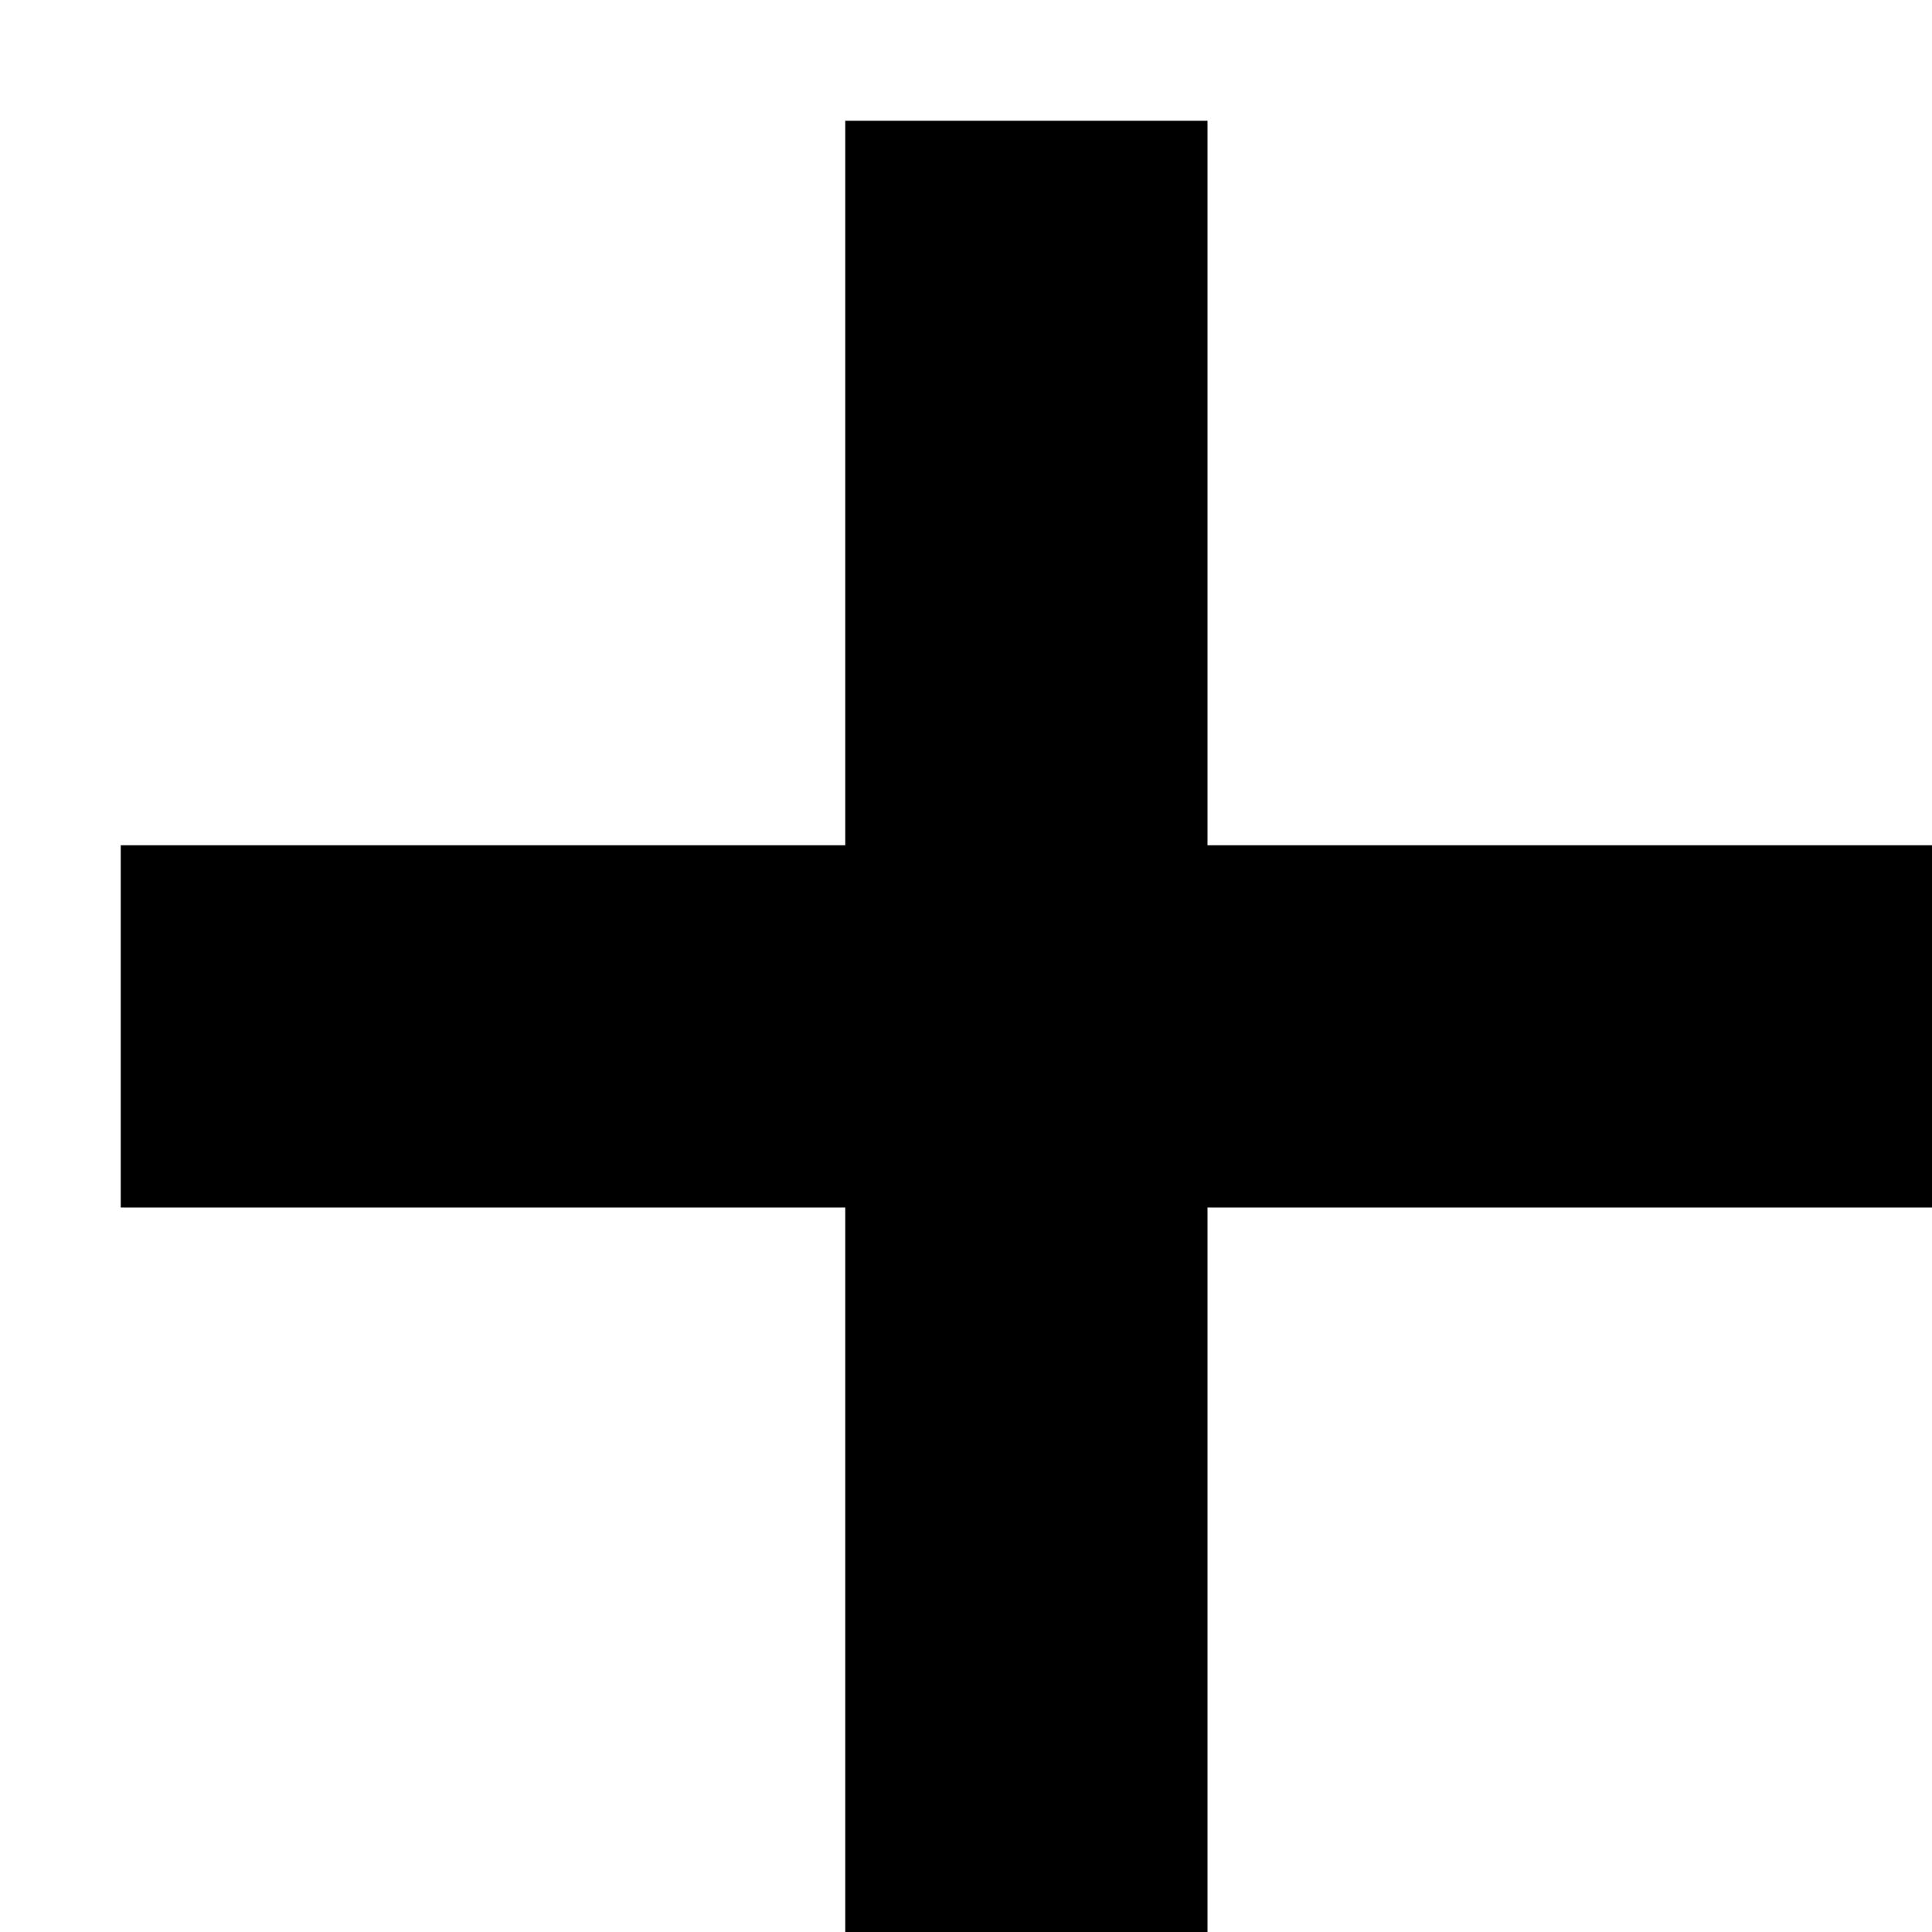
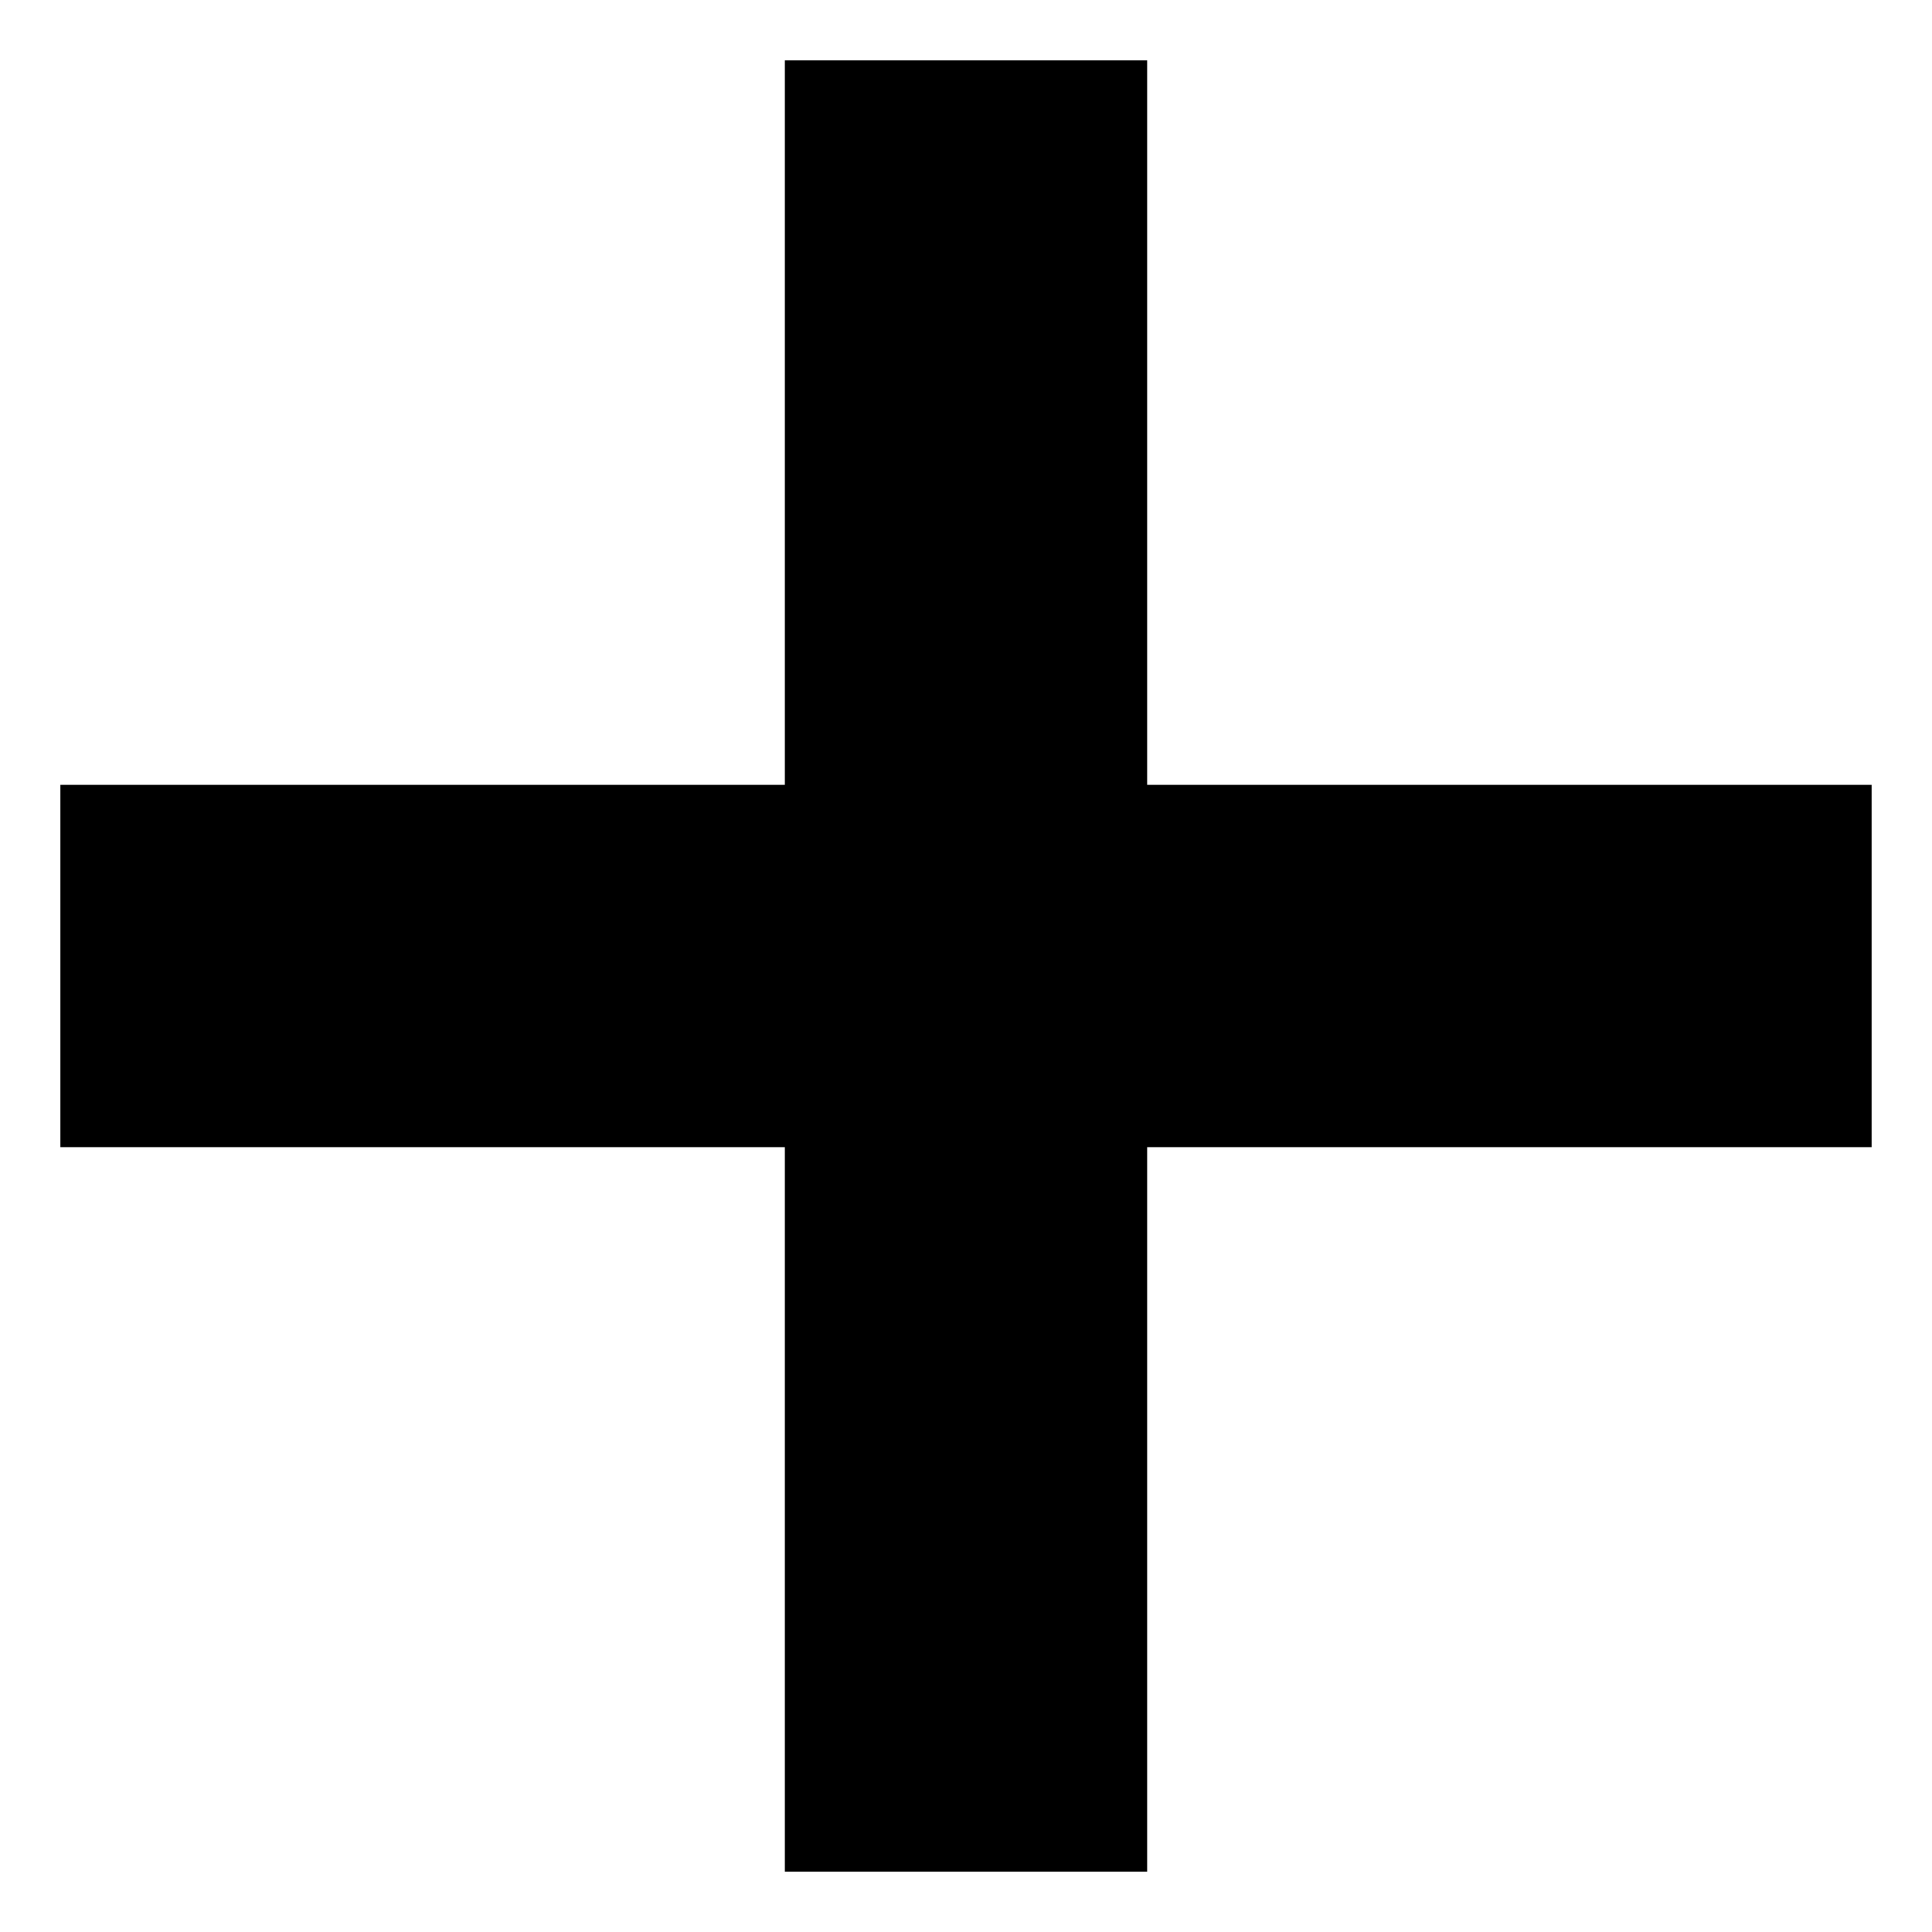
<svg xmlns="http://www.w3.org/2000/svg" version="1.1" id="Layer_1" x="0px" y="0px" width="512px" height="512px" viewBox="0 0 512 512" enable-background="new 0 0 512 512" xml:space="preserve">
-   <g display="none" opacity="0.3">
-     <line display="inline" fill="none" stroke="#B35047" x1="48" y1="0" x2="48" y2="512" />
-     <line display="inline" fill="none" stroke="#B35047" x1="80" y1="0" x2="80" y2="512" />
-     <line display="inline" fill="none" stroke="#B35047" x1="112" y1="0" x2="112" y2="512" />
-     <line display="inline" fill="none" stroke="#B35047" x1="144" y1="0" x2="144" y2="512" />
-     <line display="inline" fill="none" stroke="#B35047" x1="176" y1="0" x2="176" y2="512" />
-     <line display="inline" fill="none" stroke="#B35047" x1="208" y1="0" x2="208" y2="512" />
-     <line display="inline" fill="none" stroke="#B35047" x1="240" y1="0" x2="240" y2="512" />
-     <line display="inline" fill="none" stroke="#B35047" x1="272" y1="0" x2="272" y2="512" />
-     <line display="inline" fill="none" stroke="#B35047" x1="304" y1="0" x2="304" y2="512" />
-     <line display="inline" fill="none" stroke="#B35047" x1="336" y1="0" x2="336" y2="512" />
-     <line display="inline" fill="none" stroke="#B35047" x1="368" y1="0" x2="368" y2="512" />
-     <line display="inline" fill="none" stroke="#B35047" x1="400" y1="0" x2="400" y2="512" />
-     <line display="inline" fill="none" stroke="#B35047" x1="432" y1="0" x2="432" y2="512" />
-     <line display="inline" fill="none" stroke="#B35047" x1="464" y1="0" x2="464" y2="512" />
-     <line display="inline" fill="none" stroke="#B35047" x1="496" y1="0" x2="496" y2="512" />
-     <line display="inline" fill="none" stroke="#B35047" x1="0" y1="48" x2="512" y2="48" />
-     <line display="inline" fill="none" stroke="#B35047" x1="0" y1="80" x2="512" y2="80" />
-     <line display="inline" fill="none" stroke="#B35047" x1="0" y1="112" x2="512" y2="112" />
-     <line display="inline" fill="none" stroke="#B35047" x1="0" y1="144" x2="512" y2="144" />
-     <line display="inline" fill="none" stroke="#B35047" x1="0" y1="176" x2="512" y2="176" />
-     <line display="inline" fill="none" stroke="#B35047" x1="0" y1="208" x2="512" y2="208" />
-     <line display="inline" fill="none" stroke="#B35047" x1="0" y1="240" x2="512" y2="240" />
-     <line display="inline" fill="none" stroke="#B35047" x1="0" y1="272" x2="512" y2="272" />
-     <line display="inline" fill="none" stroke="#B35047" x1="0" y1="304" x2="512" y2="304" />
-     <line display="inline" fill="none" stroke="#B35047" x1="0" y1="336" x2="512" y2="336" />
-     <line display="inline" fill="none" stroke="#B35047" x1="0" y1="368" x2="512" y2="368" />
-     <line display="inline" fill="none" stroke="#B35047" x1="0" y1="400" x2="512" y2="400" />
-     <line display="inline" fill="none" stroke="#B35047" x1="0" y1="432" x2="512" y2="432" />
-     <line display="inline" fill="none" stroke="#B35047" x1="0" y1="464" x2="512" y2="464" />
-     <line display="inline" fill="none" stroke="#B35047" x1="0" y1="496" x2="512" y2="496" />
-     <line display="inline" fill="none" stroke="#B35047" x1="0" y1="16" x2="512" y2="16" />
-     <line display="inline" fill="none" stroke="#B35047" x1="16" y1="0" x2="16" y2="512" />
-   </g>
-   <g display="none">
-     <line display="inline" fill="none" stroke="#B35047" x1="32" y1="0" x2="32" y2="512" />
-     <line display="inline" fill="none" stroke="#B35047" x1="64" y1="0" x2="64" y2="512" />
-     <line display="inline" fill="none" stroke="#B35047" x1="96" y1="0" x2="96" y2="512" />
-     <line display="inline" fill="none" stroke="#B35047" x1="128" y1="0" x2="128" y2="512" />
-     <line display="inline" fill="none" stroke="#B35047" x1="160" y1="0" x2="160" y2="512" />
-     <line display="inline" fill="none" stroke="#B35047" x1="192" y1="0" x2="192" y2="512" />
-     <line display="inline" fill="none" stroke="#B35047" x1="224" y1="0" x2="224" y2="512" />
-     <line display="inline" fill="none" stroke="#B35047" x1="256" y1="0" x2="256" y2="512" />
-     <line display="inline" fill="none" stroke="#B35047" x1="288" y1="0" x2="288" y2="512" />
-     <line display="inline" fill="none" stroke="#B35047" x1="320" y1="0" x2="320" y2="512" />
-     <line display="inline" fill="none" stroke="#B35047" x1="352" y1="0" x2="352" y2="512" />
-     <line display="inline" fill="none" stroke="#B35047" x1="384" y1="0" x2="384" y2="512" />
-     <line display="inline" fill="none" stroke="#B35047" x1="416" y1="0" x2="416" y2="512" />
-     <line display="inline" fill="none" stroke="#B35047" x1="448" y1="0" x2="448" y2="512" />
-     <line display="inline" fill="none" stroke="#B35047" x1="480" y1="0" x2="480" y2="512" />
-     <line display="inline" fill="none" stroke="#B35047" x1="0" y1="32" x2="512" y2="32" />
-     <line display="inline" fill="none" stroke="#B35047" x1="0" y1="64" x2="512" y2="64" />
-     <line display="inline" fill="none" stroke="#B35047" x1="0" y1="96" x2="512" y2="96" />
-     <line display="inline" fill="none" stroke="#B35047" x1="0" y1="128" x2="512" y2="128" />
-     <line display="inline" fill="none" stroke="#B35047" x1="0" y1="160" x2="512" y2="160" />
-     <line display="inline" fill="none" stroke="#B35047" x1="0" y1="192" x2="512" y2="192" />
-     <line display="inline" fill="none" stroke="#B35047" x1="0" y1="224" x2="512" y2="224" />
-     <line display="inline" fill="none" stroke="#B35047" x1="0" y1="256" x2="512" y2="256" />
-     <line display="inline" fill="none" stroke="#B35047" x1="0" y1="288" x2="512" y2="288" />
-     <line display="inline" fill="none" stroke="#B35047" x1="0" y1="320" x2="512" y2="320" />
-     <line display="inline" fill="none" stroke="#B35047" x1="0" y1="352" x2="512" y2="352" />
-     <line display="inline" fill="none" stroke="#B35047" x1="0" y1="384" x2="512" y2="384" />
-     <line display="inline" fill="none" stroke="#B35047" x1="0" y1="416" x2="512" y2="416" />
-     <line display="inline" fill="none" stroke="#B35047" x1="0" y1="448" x2="512" y2="448" />
-     <line display="inline" fill="none" stroke="#B35047" x1="0" y1="480" x2="512" y2="480" />
-     <rect display="inline" fill="none" stroke="#B35047" width="512" height="512" />
-   </g>
-   <polygon points="512,224 320,224 320,32 224,32 224,224 32,224 32,320 224,320 224,512 320,512 320,320 512,320 " />
+   <polygon points="496,208 304,208 304,16 208,16 208,208 16, 208 16, 304 208,304 208,496 304,496 304,304 496,304 " />
</svg>
